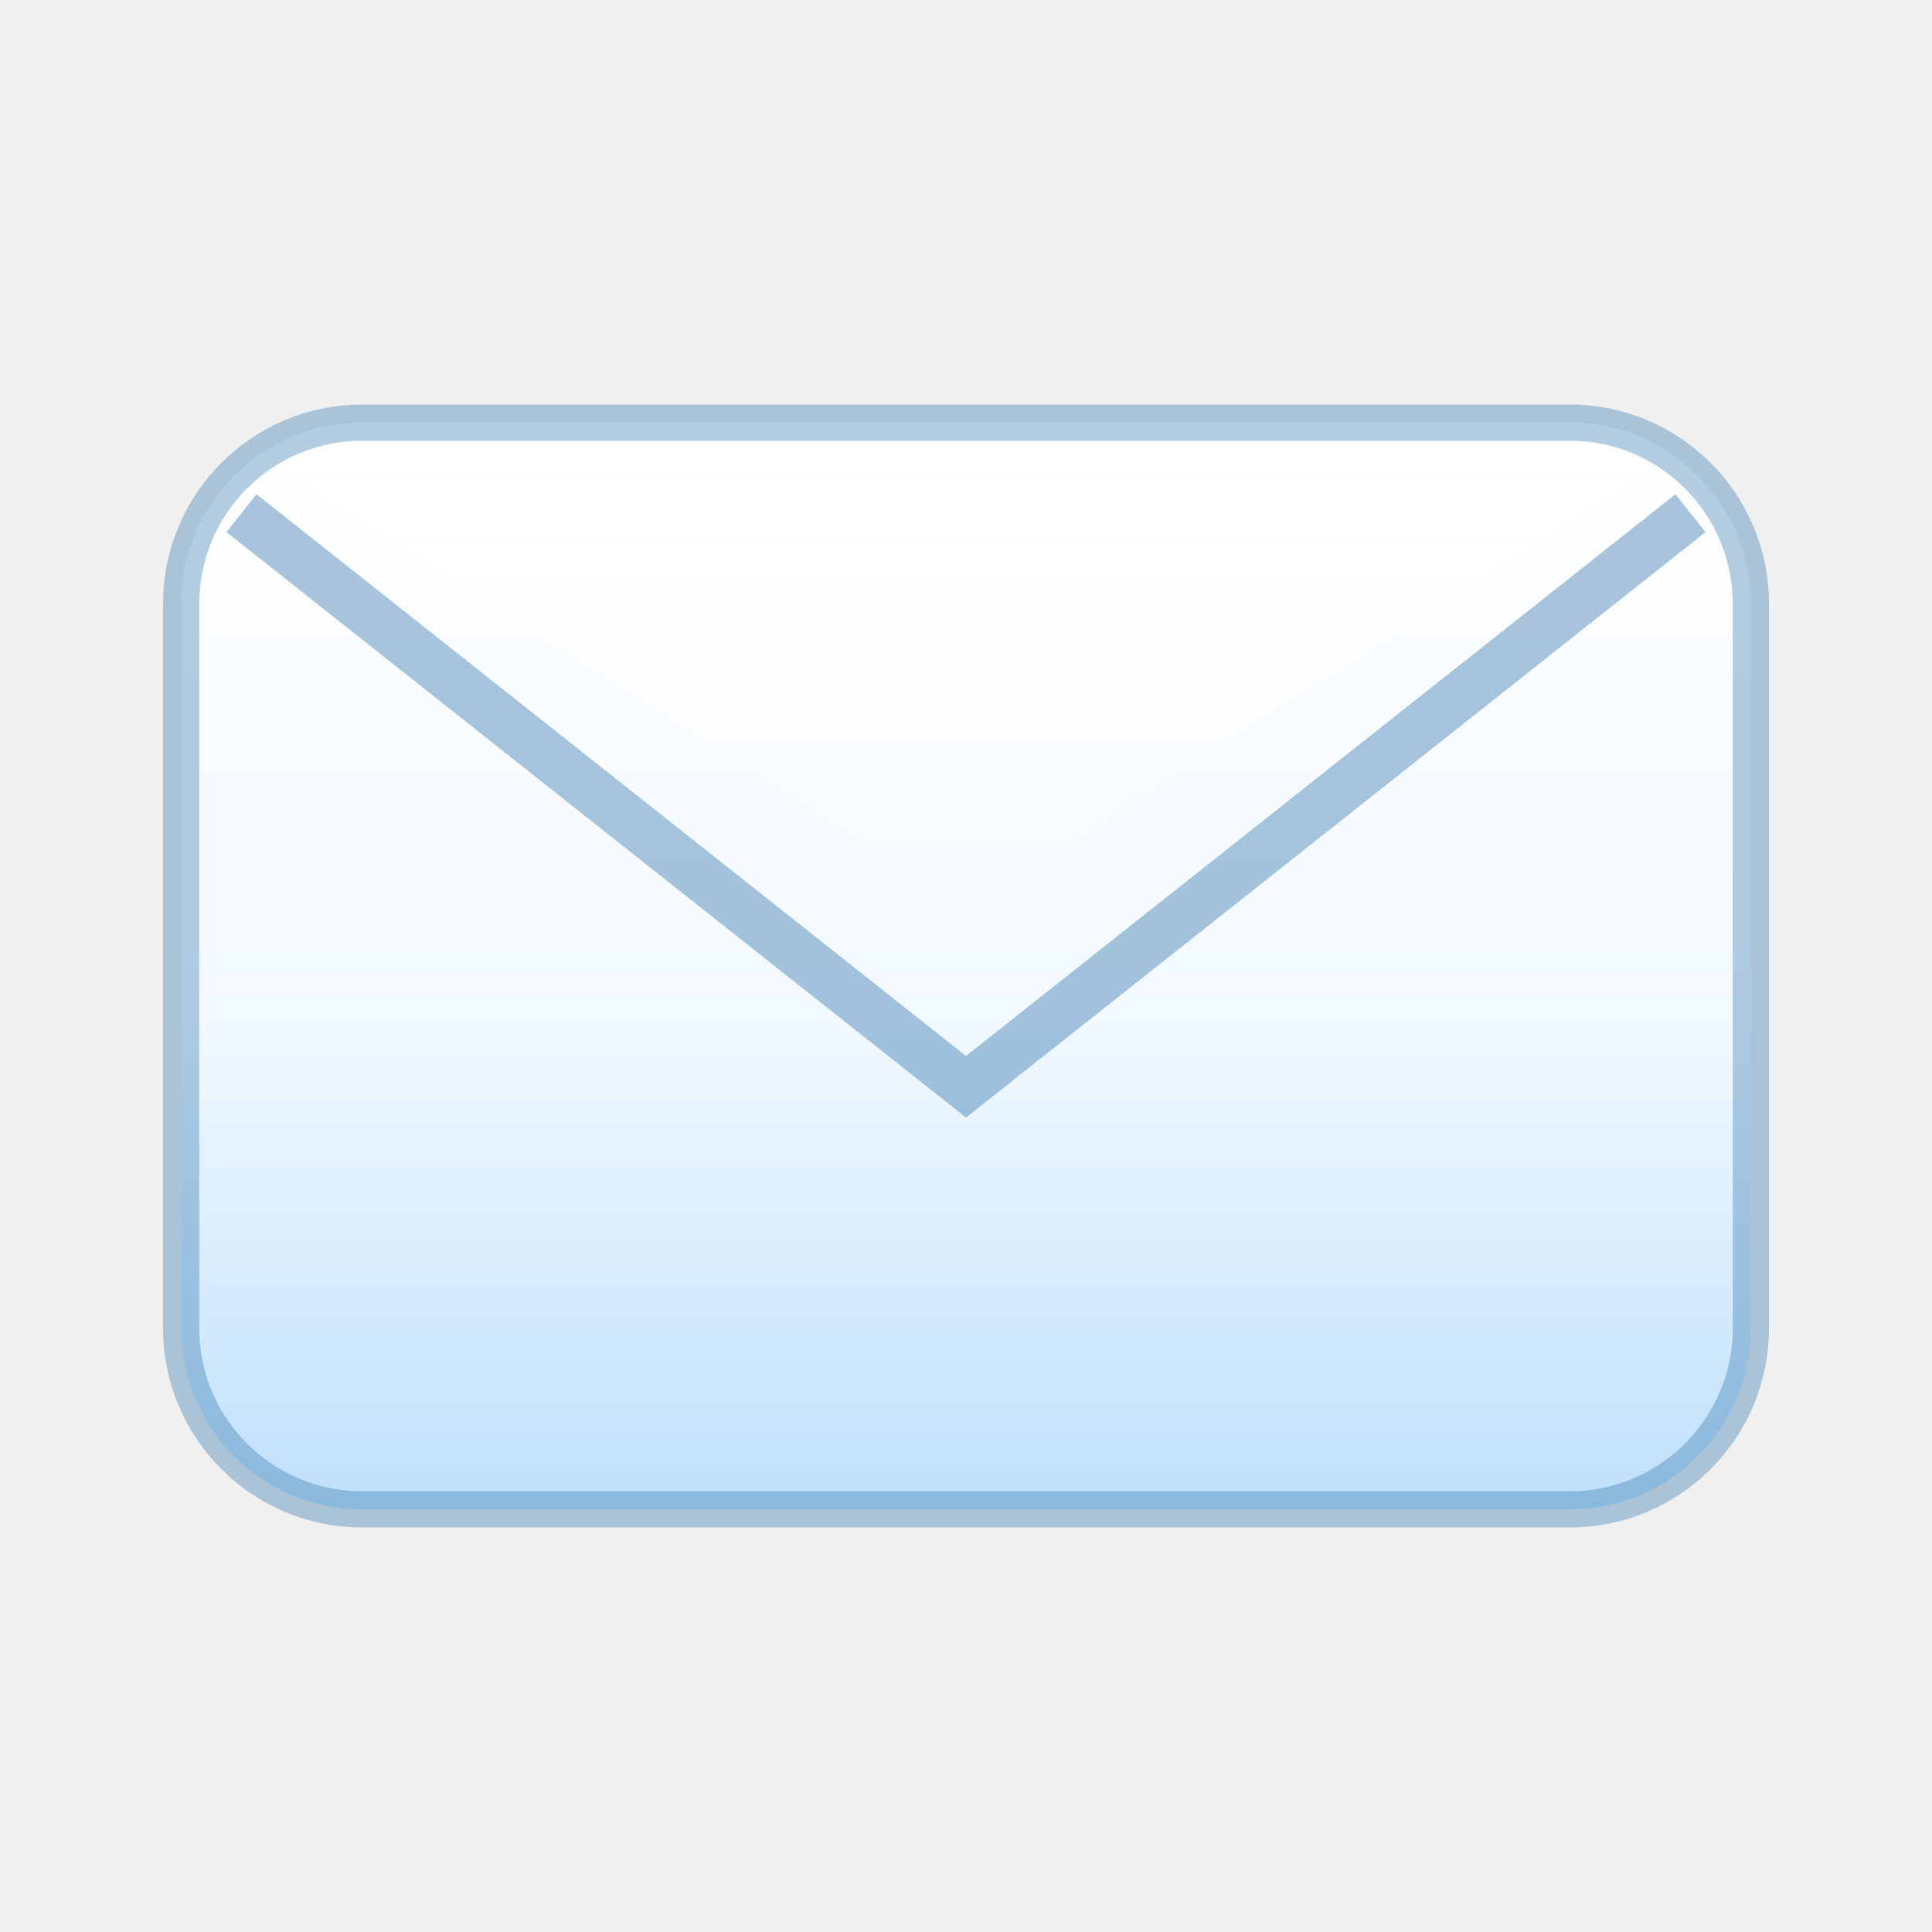
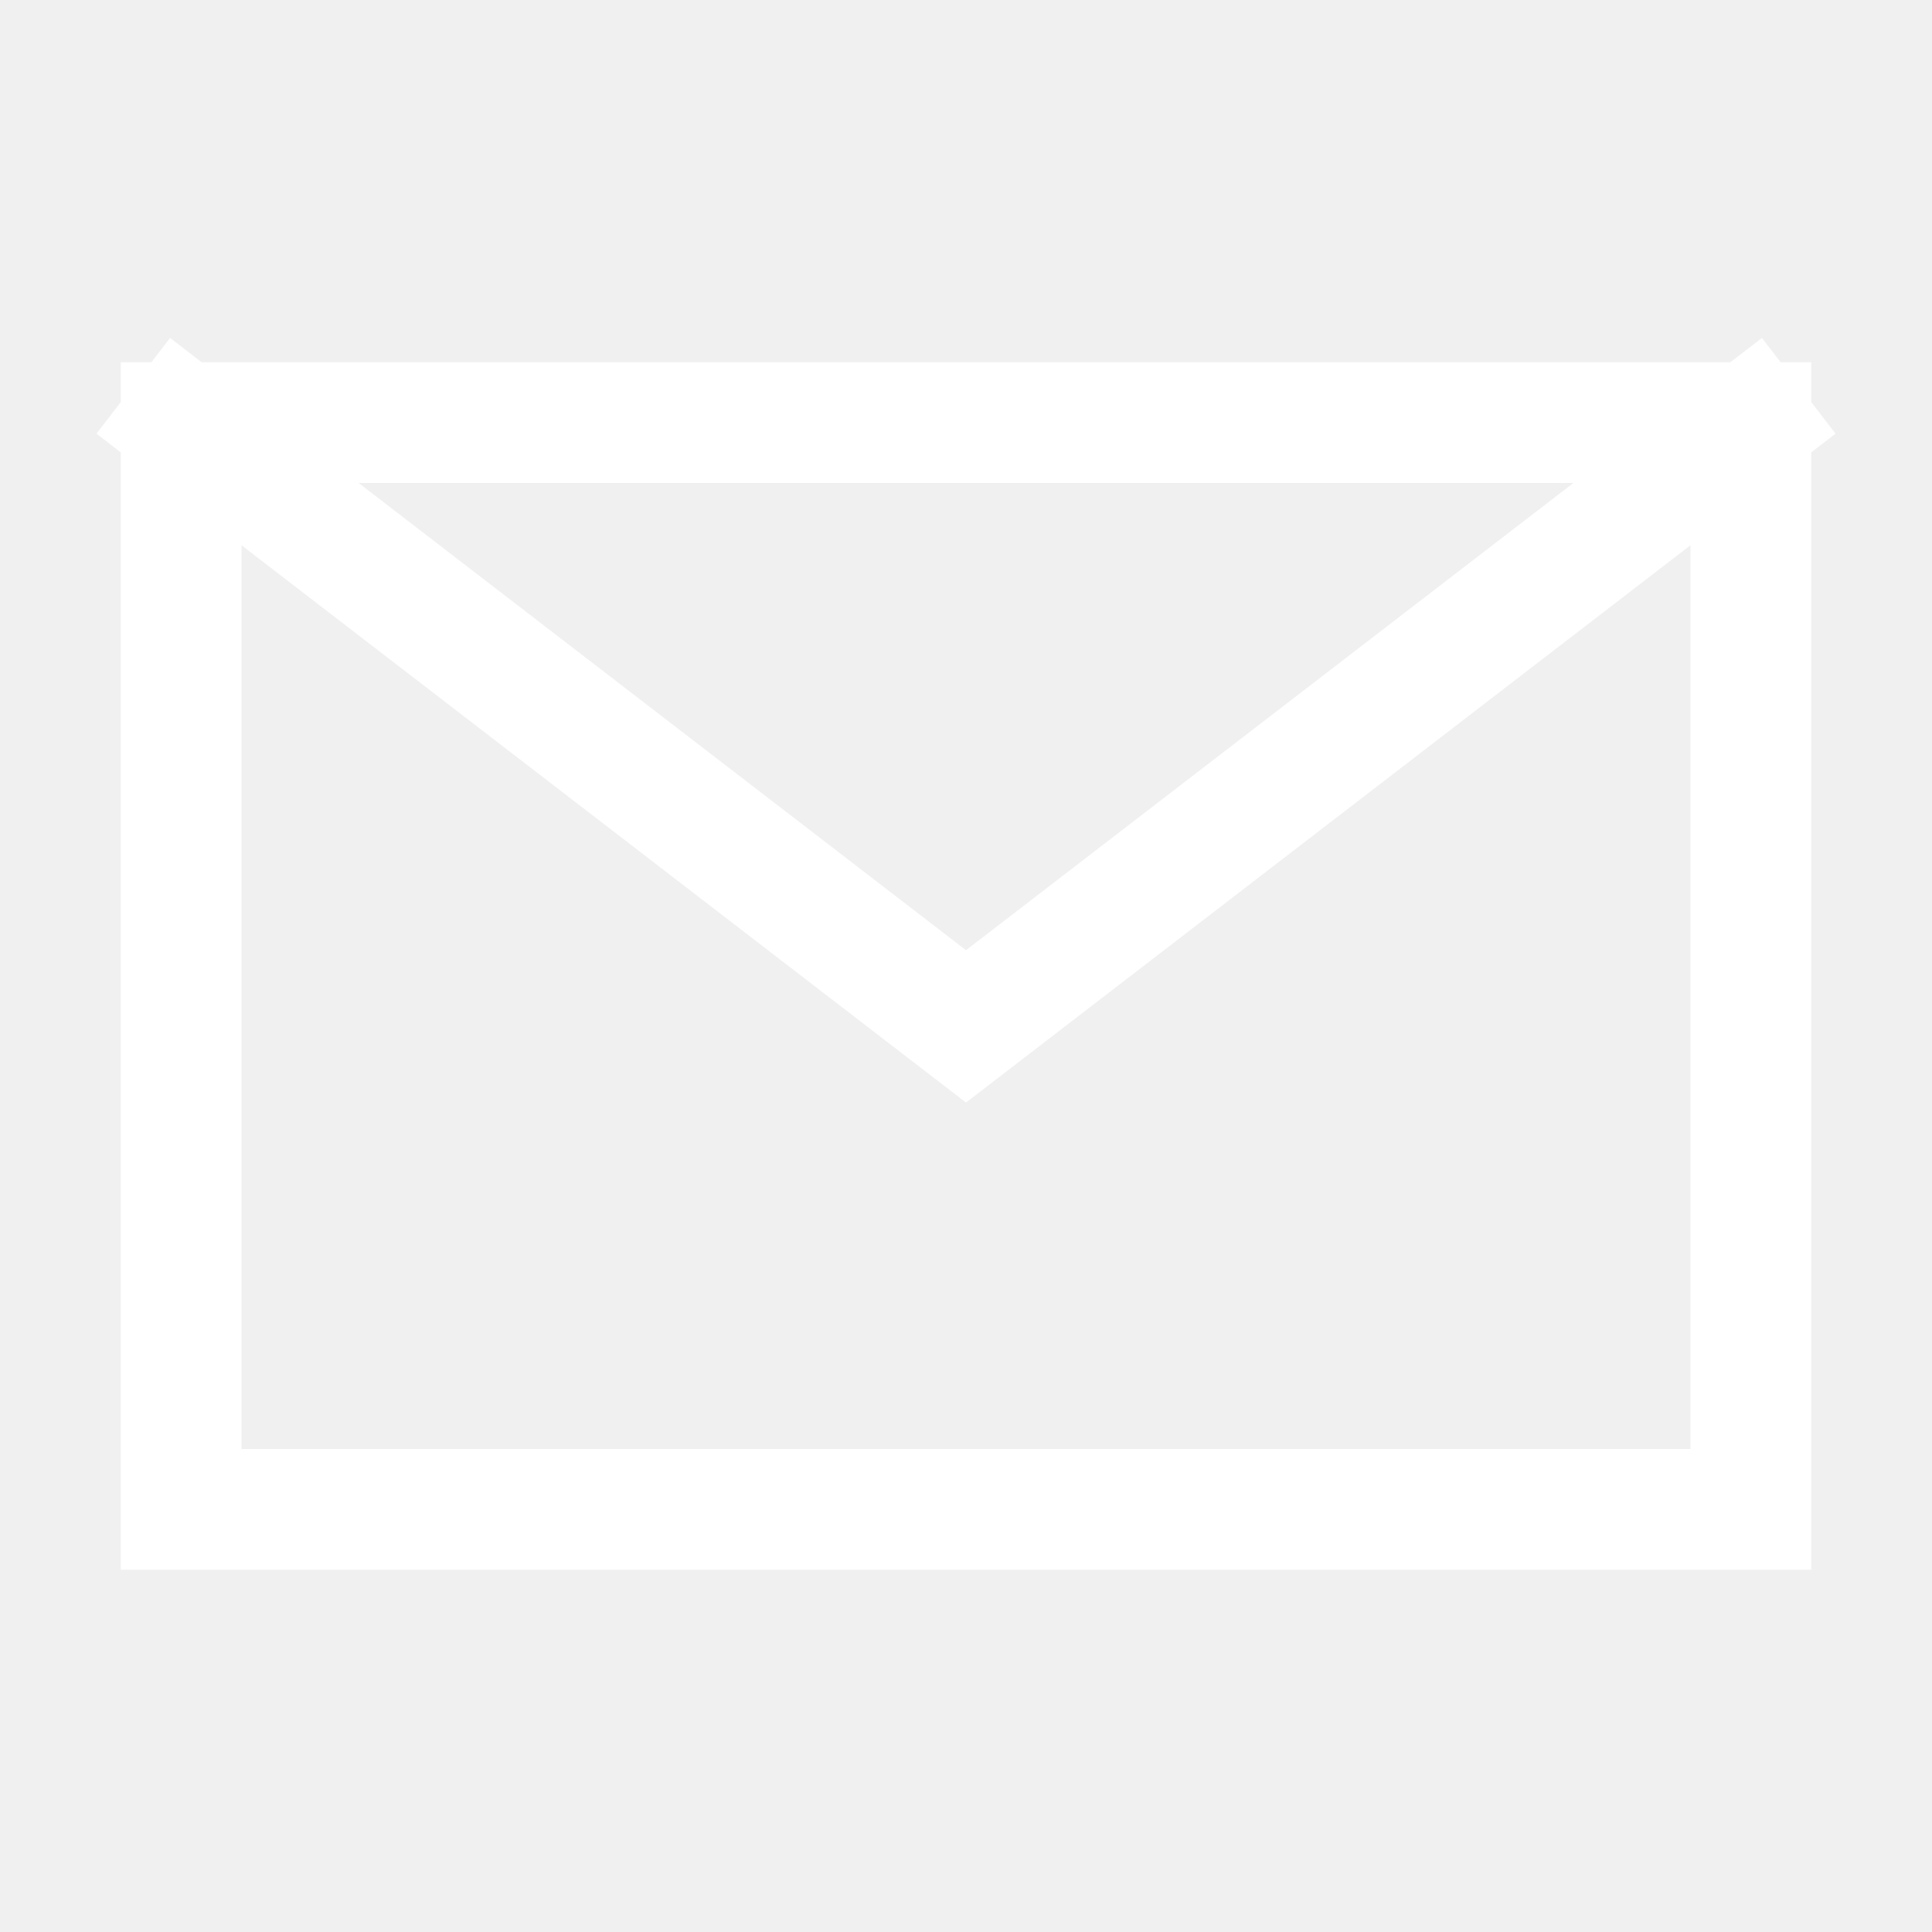
- <svg xmlns="http://www.w3.org/2000/svg" viewBox="0 0 64 64">
-   <defs>
-     <linearGradient id="g" x1="0" y1="0" x2="0" y2="1">
-       <stop offset="0" stop-color="#fff" />
-       <stop offset=".55" stop-color="#f2f9ff" />
-       <stop offset="1" stop-color="#bfe0fb" />
-     </linearGradient>
-     <linearGradient id="h" x1="0" y1="0" x2="0" y2="1">
-       <stop offset="0" stop-color="#fff" stop-opacity=".9" />
-       <stop offset="1" stop-color="#fff" stop-opacity="0" />
-     </linearGradient>
-   </defs>
-   <rect x="6" y="14" width="52" height="36" rx="6" fill="url(#g)" stroke="#2a6fa8" stroke-opacity=".35" stroke-width="1.2" />
-   <path d="M8 17l24 19 24-19" fill="none" stroke="#2a6fa8" stroke-opacity=".4" stroke-width="1.6" />
-   <path d="M10 16h44l-22 14z" fill="url(#h)" />
+ <svg xmlns="http://www.w3.org/2000/svg" viewBox="0 0 64 64" fill="none" stroke="#fff" stroke-width="4" stroke-linecap="square" stroke-linejoin="miter">
+   <rect x="6" y="14" width="52" height="36" />
+   <path d="M6 14l26 20 26-20" />
</svg>
